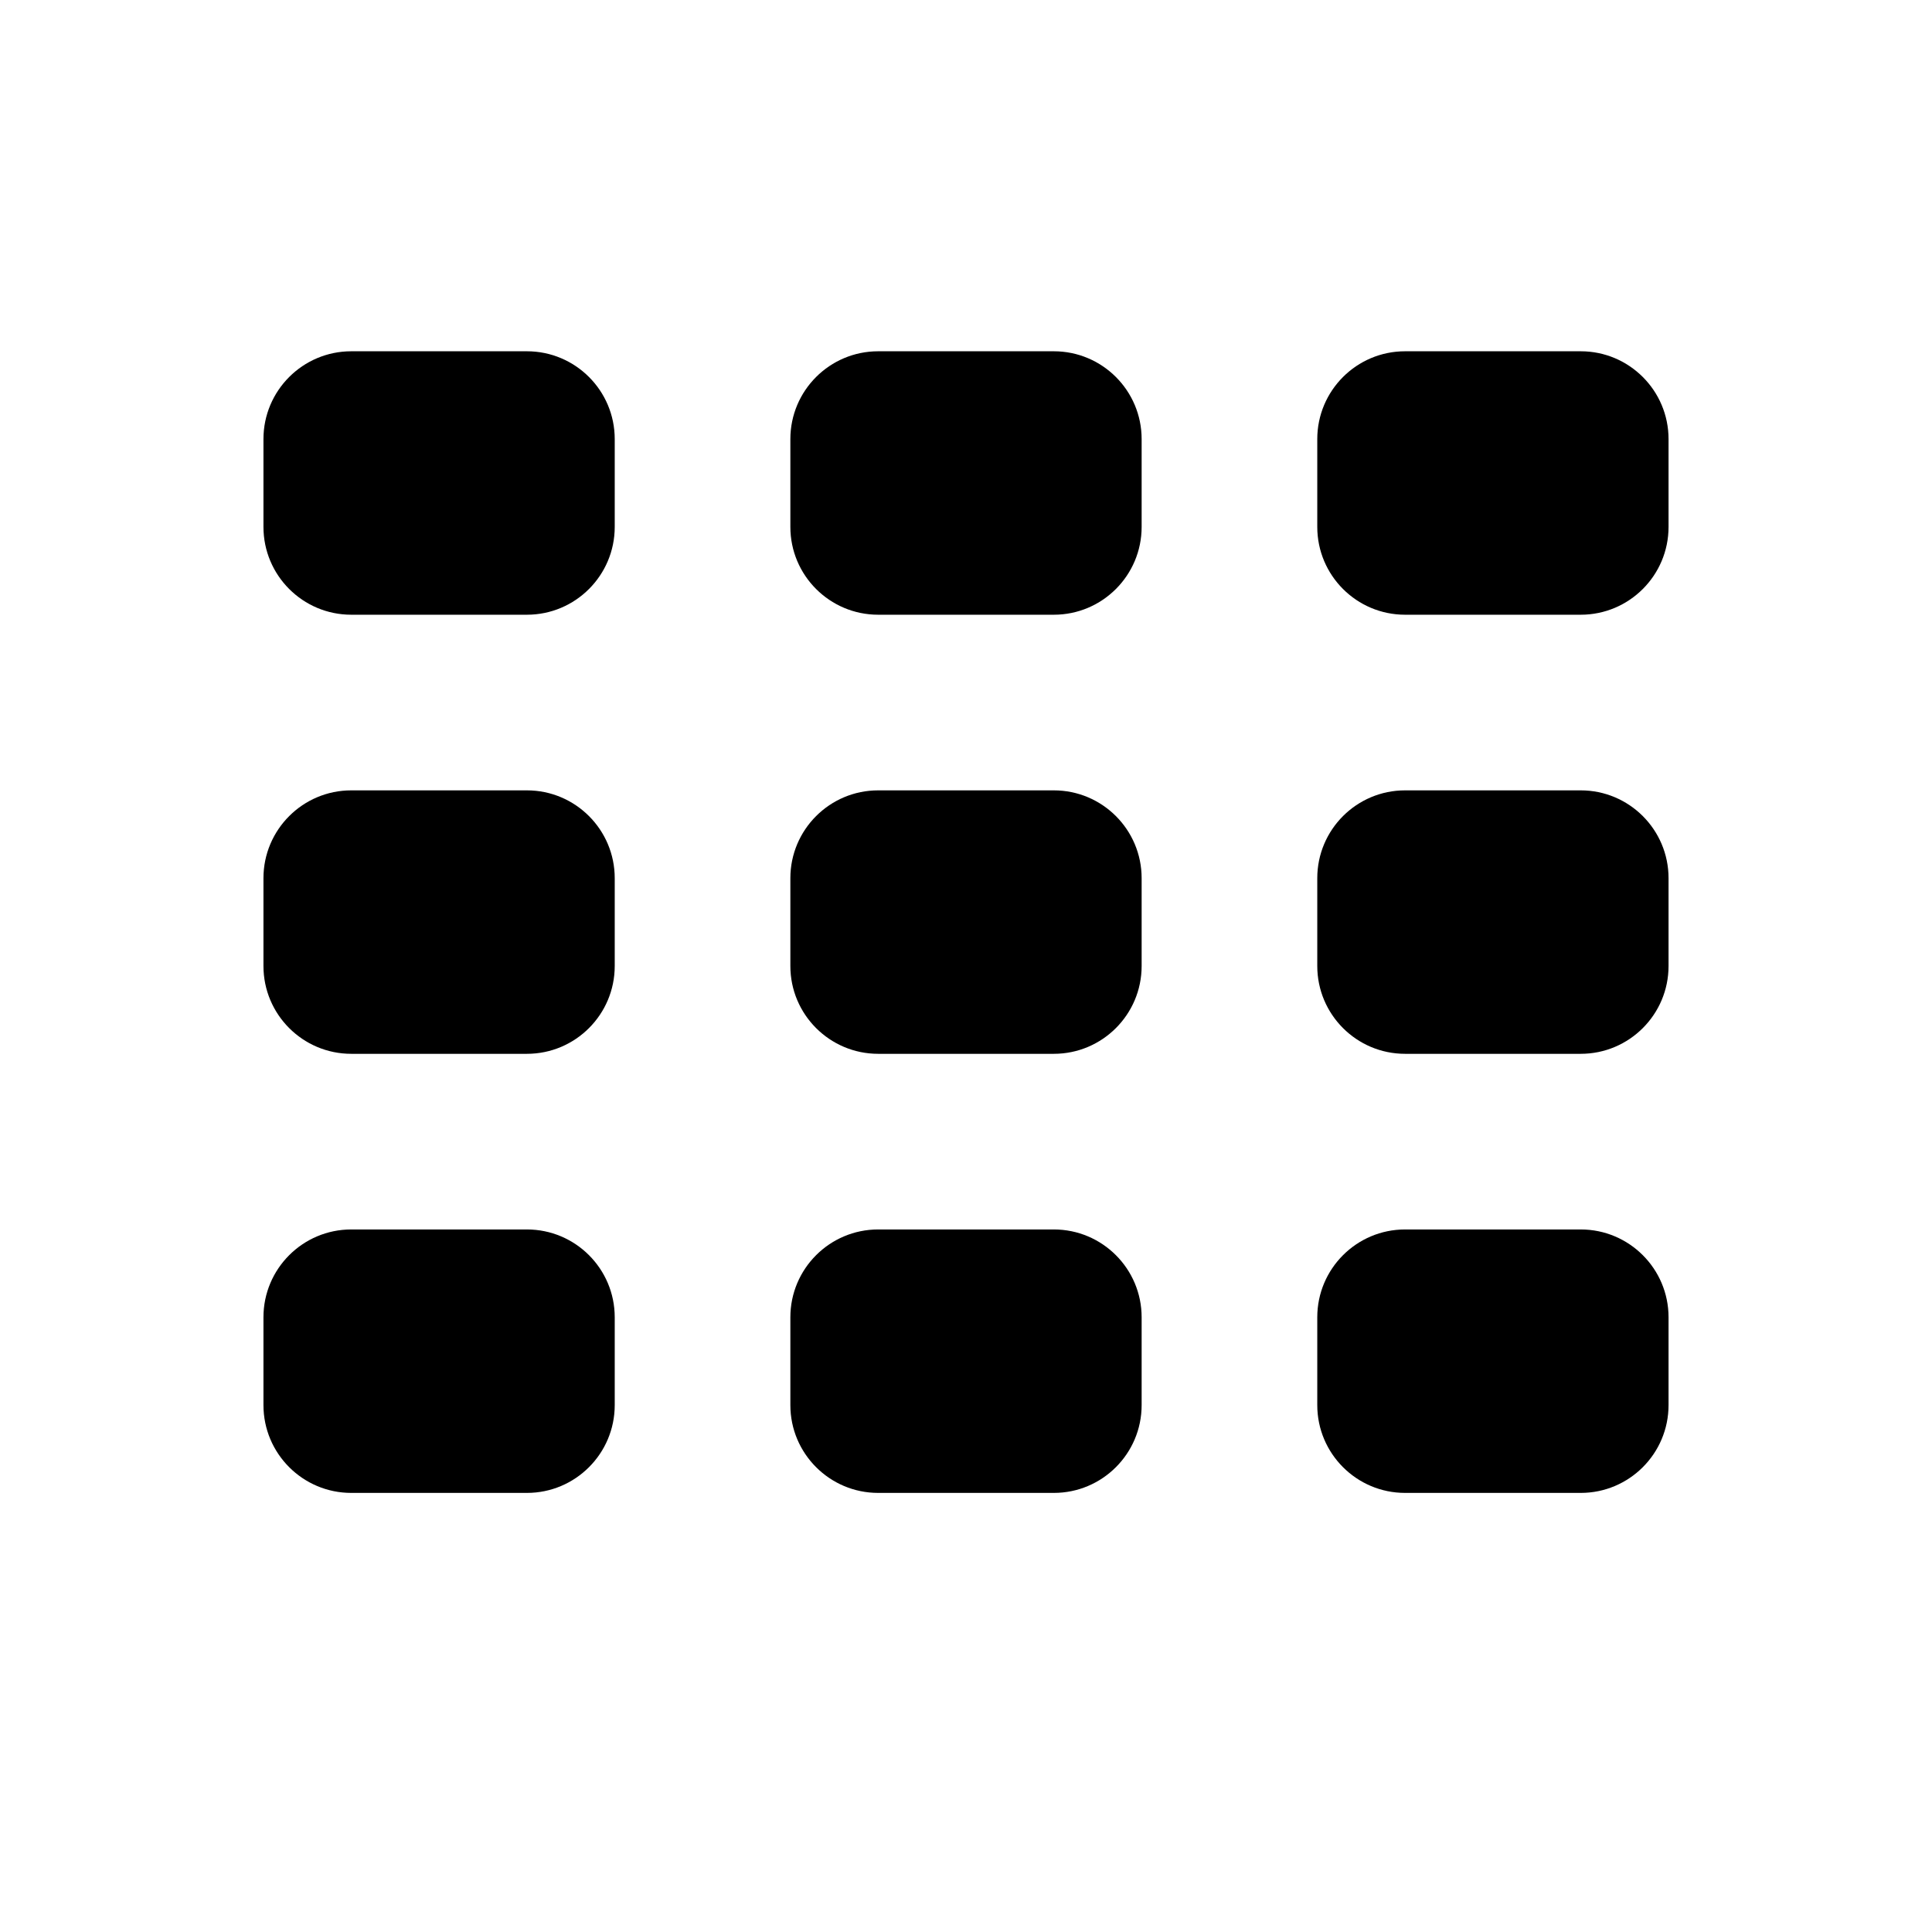
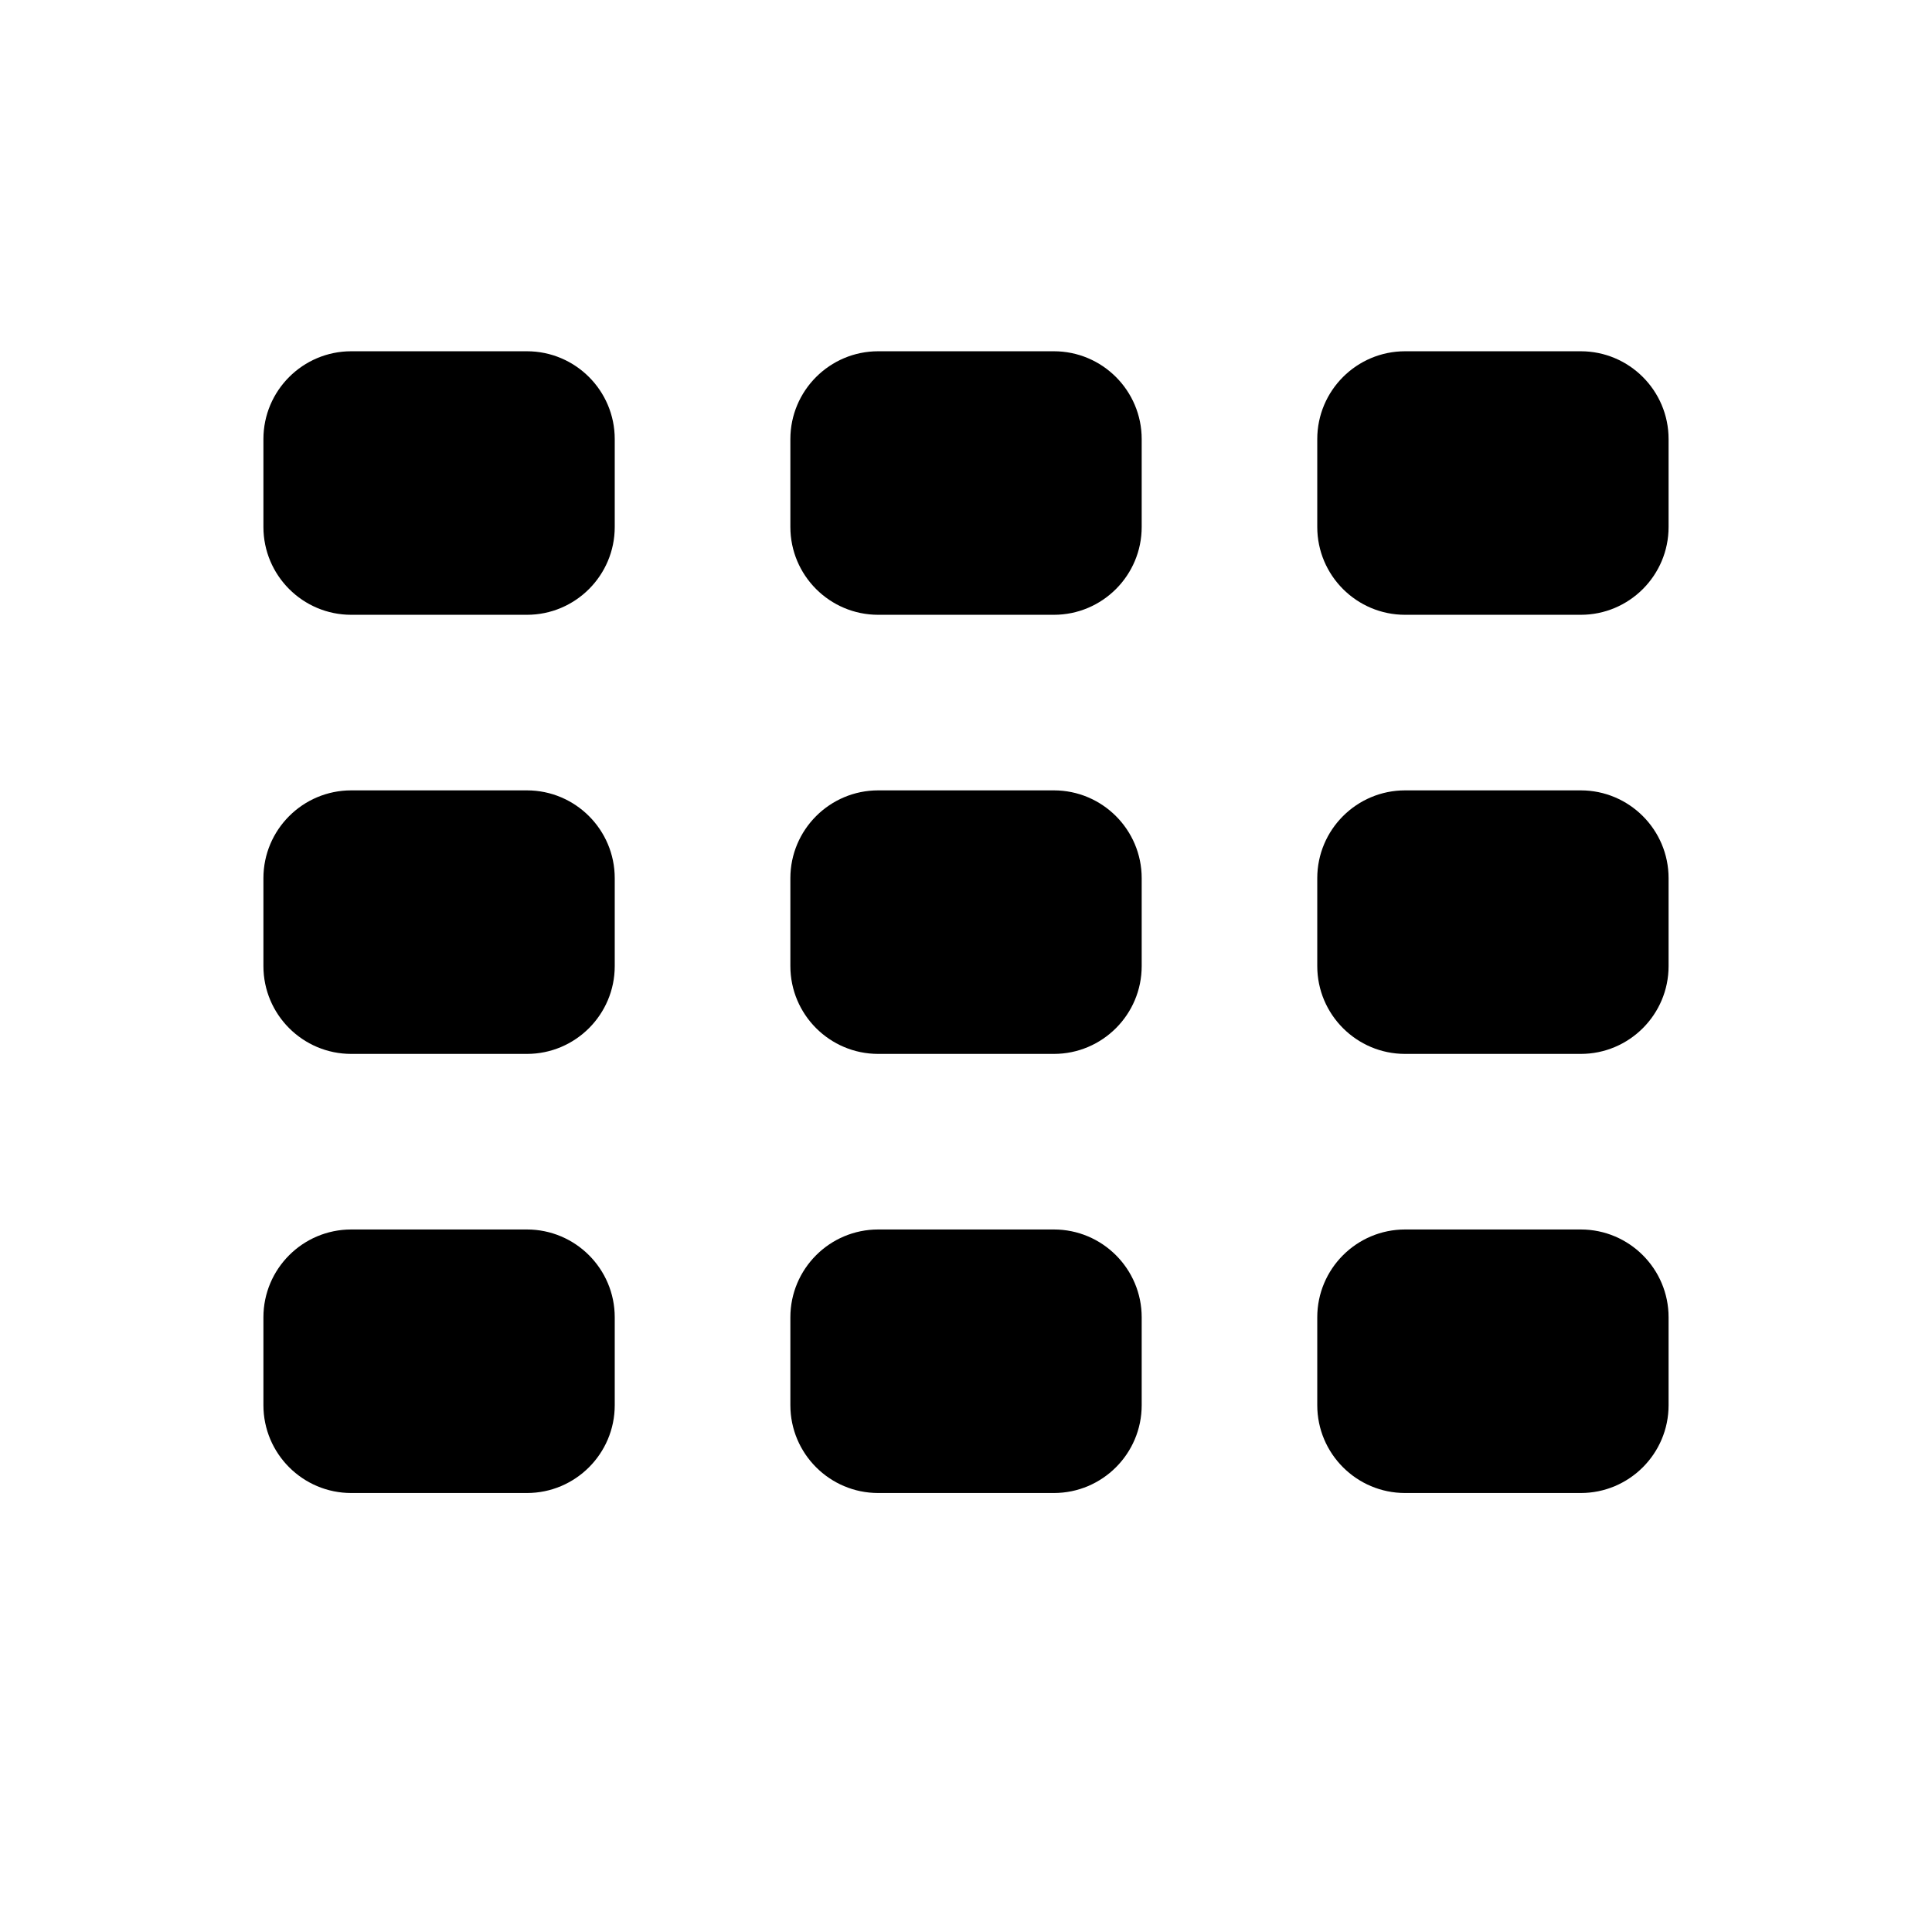
- <svg xmlns="http://www.w3.org/2000/svg" width="22px" height="22px" viewBox="0 0 22 22" version="1.1">
-   <defs />
-   <g id="16-x-16-solid" stroke="none" stroke-width="1">
-     <g id="table">
-       <g id="Page-1" transform="translate(3, 4)">
-         <path d="M3,0 L1,0 C0.448,0 0,0.448 0,1 L0,2 C0,2.552 0.448,3 1,3 L3,3 C3.552,3 4,2.552 4,2 L4,1 C4,0.448 3.552,0 3,0" id="Fill-1" />
-         <path d="M9,0 L7,0 C6.448,0 6,0.448 6,1 L6,2 C6,2.552 6.448,3 7,3 L9,3 C9.552,3 10,2.552 10,2 L10,1 C10,0.448 9.552,0 9,0" id="Fill-3" />
-         <path d="M15,0 L13,0 C12.448,0 12,0.448 12,1 L12,2 C12,2.552 12.448,3 13,3 L15,3 C15.552,3 16,2.552 16,2 L16,1 C16,0.448 15.552,0 15,0" id="Fill-5" />
-         <path d="M3,5 L1,5 C0.448,5 0,5.448 0,6 L0,7 C0,7.552 0.448,8 1,8 L3,8 C3.552,8 4,7.552 4,7 L4,6 C4,5.448 3.552,5 3,5" id="Fill-7" />
-         <path d="M9,5 L7,5 C6.448,5 6,5.448 6,6 L6,7 C6,7.552 6.448,8 7,8 L9,8 C9.552,8 10,7.552 10,7 L10,6 C10,5.448 9.552,5 9,5" id="Fill-9" />
-         <path d="M15,5 L13,5 C12.448,5 12,5.448 12,6 L12,7 C12,7.552 12.448,8 13,8 L15,8 C15.552,8 16,7.552 16,7 L16,6 C16,5.448 15.552,5 15,5" id="Fill-11" />
-         <path d="M3,10 L1,10 C0.448,10 0,10.448 0,11 L0,12 C0,12.552 0.448,13 1,13 L3,13 C3.552,13 4,12.552 4,12 L4,11 C4,10.448 3.552,10 3,10" id="Fill-13" />
-         <path d="M9,10 L7,10 C6.448,10 6,10.448 6,11 L6,12 C6,12.552 6.448,13 7,13 L9,13 C9.552,13 10,12.552 10,12 L10,11 C10,10.448 9.552,10 9,10" id="Fill-15" />
-         <path d="M15,10 L13,10 C12.448,10 12,10.448 12,11 L12,12 C12,12.552 12.448,13 13,13 L15,13 C15.552,13 16,12.552 16,12 L16,11 C16,10.448 15.552,10 15,10" id="Fill-17" />
-       </g>
-     </g>
-   </g>
+ <svg xmlns="http://www.w3.org/2000/svg" version="1.1" width="32" height="32" viewBox="0 0 32 32">
+   <path fill="#000" d="M8.727 5.818h-2.909c-0.803 0-1.455 0.652-1.455 1.455v1.455c0 0.803 0.652 1.455 1.455 1.455h2.909c0.803 0 1.455-0.652 1.455-1.455v-1.455c0-0.803-0.652-1.455-1.455-1.455z" />
+   <path fill="#000" d="M17.455 5.818h-2.909c-0.803 0-1.455 0.652-1.455 1.455v1.455c0 0.803 0.652 1.455 1.455 1.455h2.909c0.803 0 1.455-0.652 1.455-1.455v-1.455c0-0.803-0.652-1.455-1.455-1.455z" />
+   <path fill="#000" d="M26.182 5.818h-2.909c-0.803 0-1.455 0.652-1.455 1.455v1.455c0 0.803 0.652 1.455 1.455 1.455h2.909c0.803 0 1.455-0.652 1.455-1.455v-1.455c0-0.803-0.652-1.455-1.455-1.455z" />
+   <path fill="#000" d="M8.727 13.091h-2.909c-0.803 0-1.455 0.652-1.455 1.455v1.455c0 0.803 0.652 1.455 1.455 1.455h2.909c0.803 0 1.455-0.652 1.455-1.455v-1.455c0-0.803-0.652-1.455-1.455-1.455z" />
+   <path fill="#000" d="M17.455 13.091h-2.909c-0.803 0-1.455 0.652-1.455 1.455v1.455c0 0.803 0.652 1.455 1.455 1.455h2.909c0.803 0 1.455-0.652 1.455-1.455v-1.455c0-0.803-0.652-1.455-1.455-1.455z" />
+   <path fill="#000" d="M26.182 13.091h-2.909c-0.803 0-1.455 0.652-1.455 1.455v1.455c0 0.803 0.652 1.455 1.455 1.455h2.909c0.803 0 1.455-0.652 1.455-1.455v-1.455c0-0.803-0.652-1.455-1.455-1.455z" />
+   <path fill="#000" d="M8.727 20.364h-2.909c-0.803 0-1.455 0.652-1.455 1.455v1.455c0 0.803 0.652 1.455 1.455 1.455h2.909c0.803 0 1.455-0.652 1.455-1.455v-1.455c0-0.803-0.652-1.455-1.455-1.455z" />
+   <path fill="#000" d="M17.455 20.364h-2.909c-0.803 0-1.455 0.652-1.455 1.455v1.455c0 0.803 0.652 1.455 1.455 1.455h2.909c0.803 0 1.455-0.652 1.455-1.455v-1.455c0-0.803-0.652-1.455-1.455-1.455z" />
+   <path fill="#000" d="M26.182 20.364h-2.909c-0.803 0-1.455 0.652-1.455 1.455v1.455c0 0.803 0.652 1.455 1.455 1.455h2.909c0.803 0 1.455-0.652 1.455-1.455v-1.455c0-0.803-0.652-1.455-1.455-1.455z" />
</svg>
